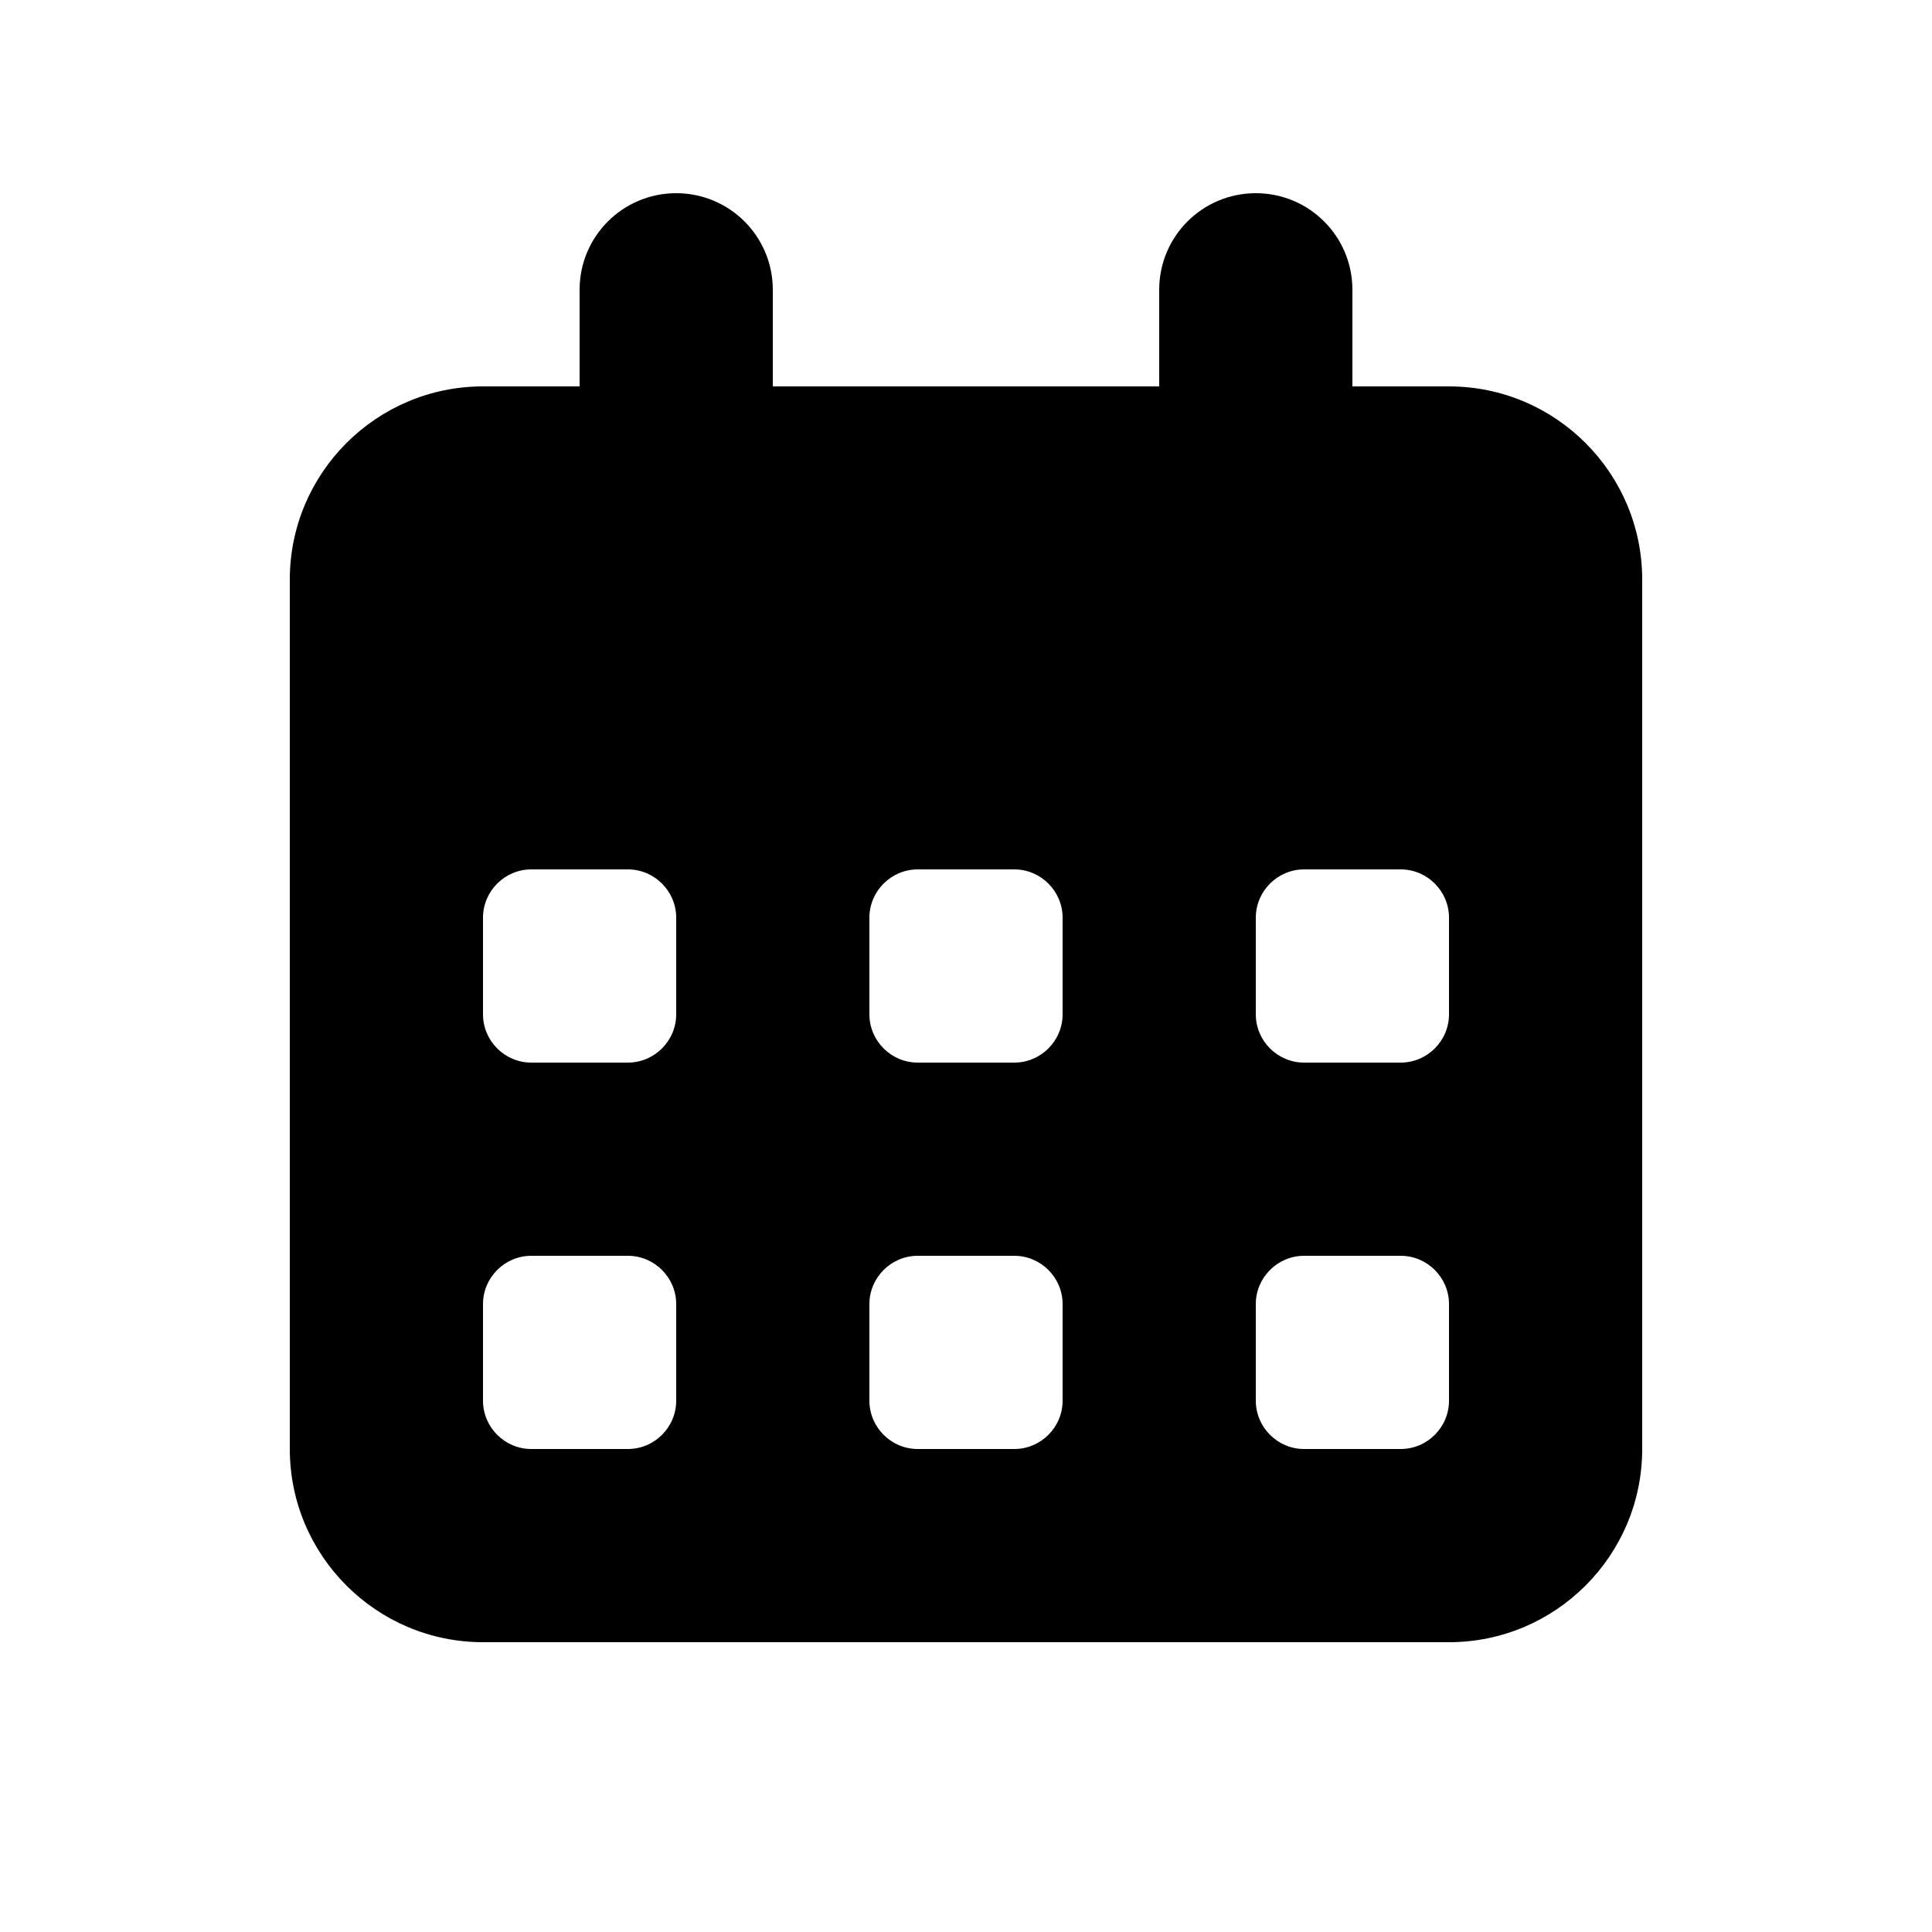
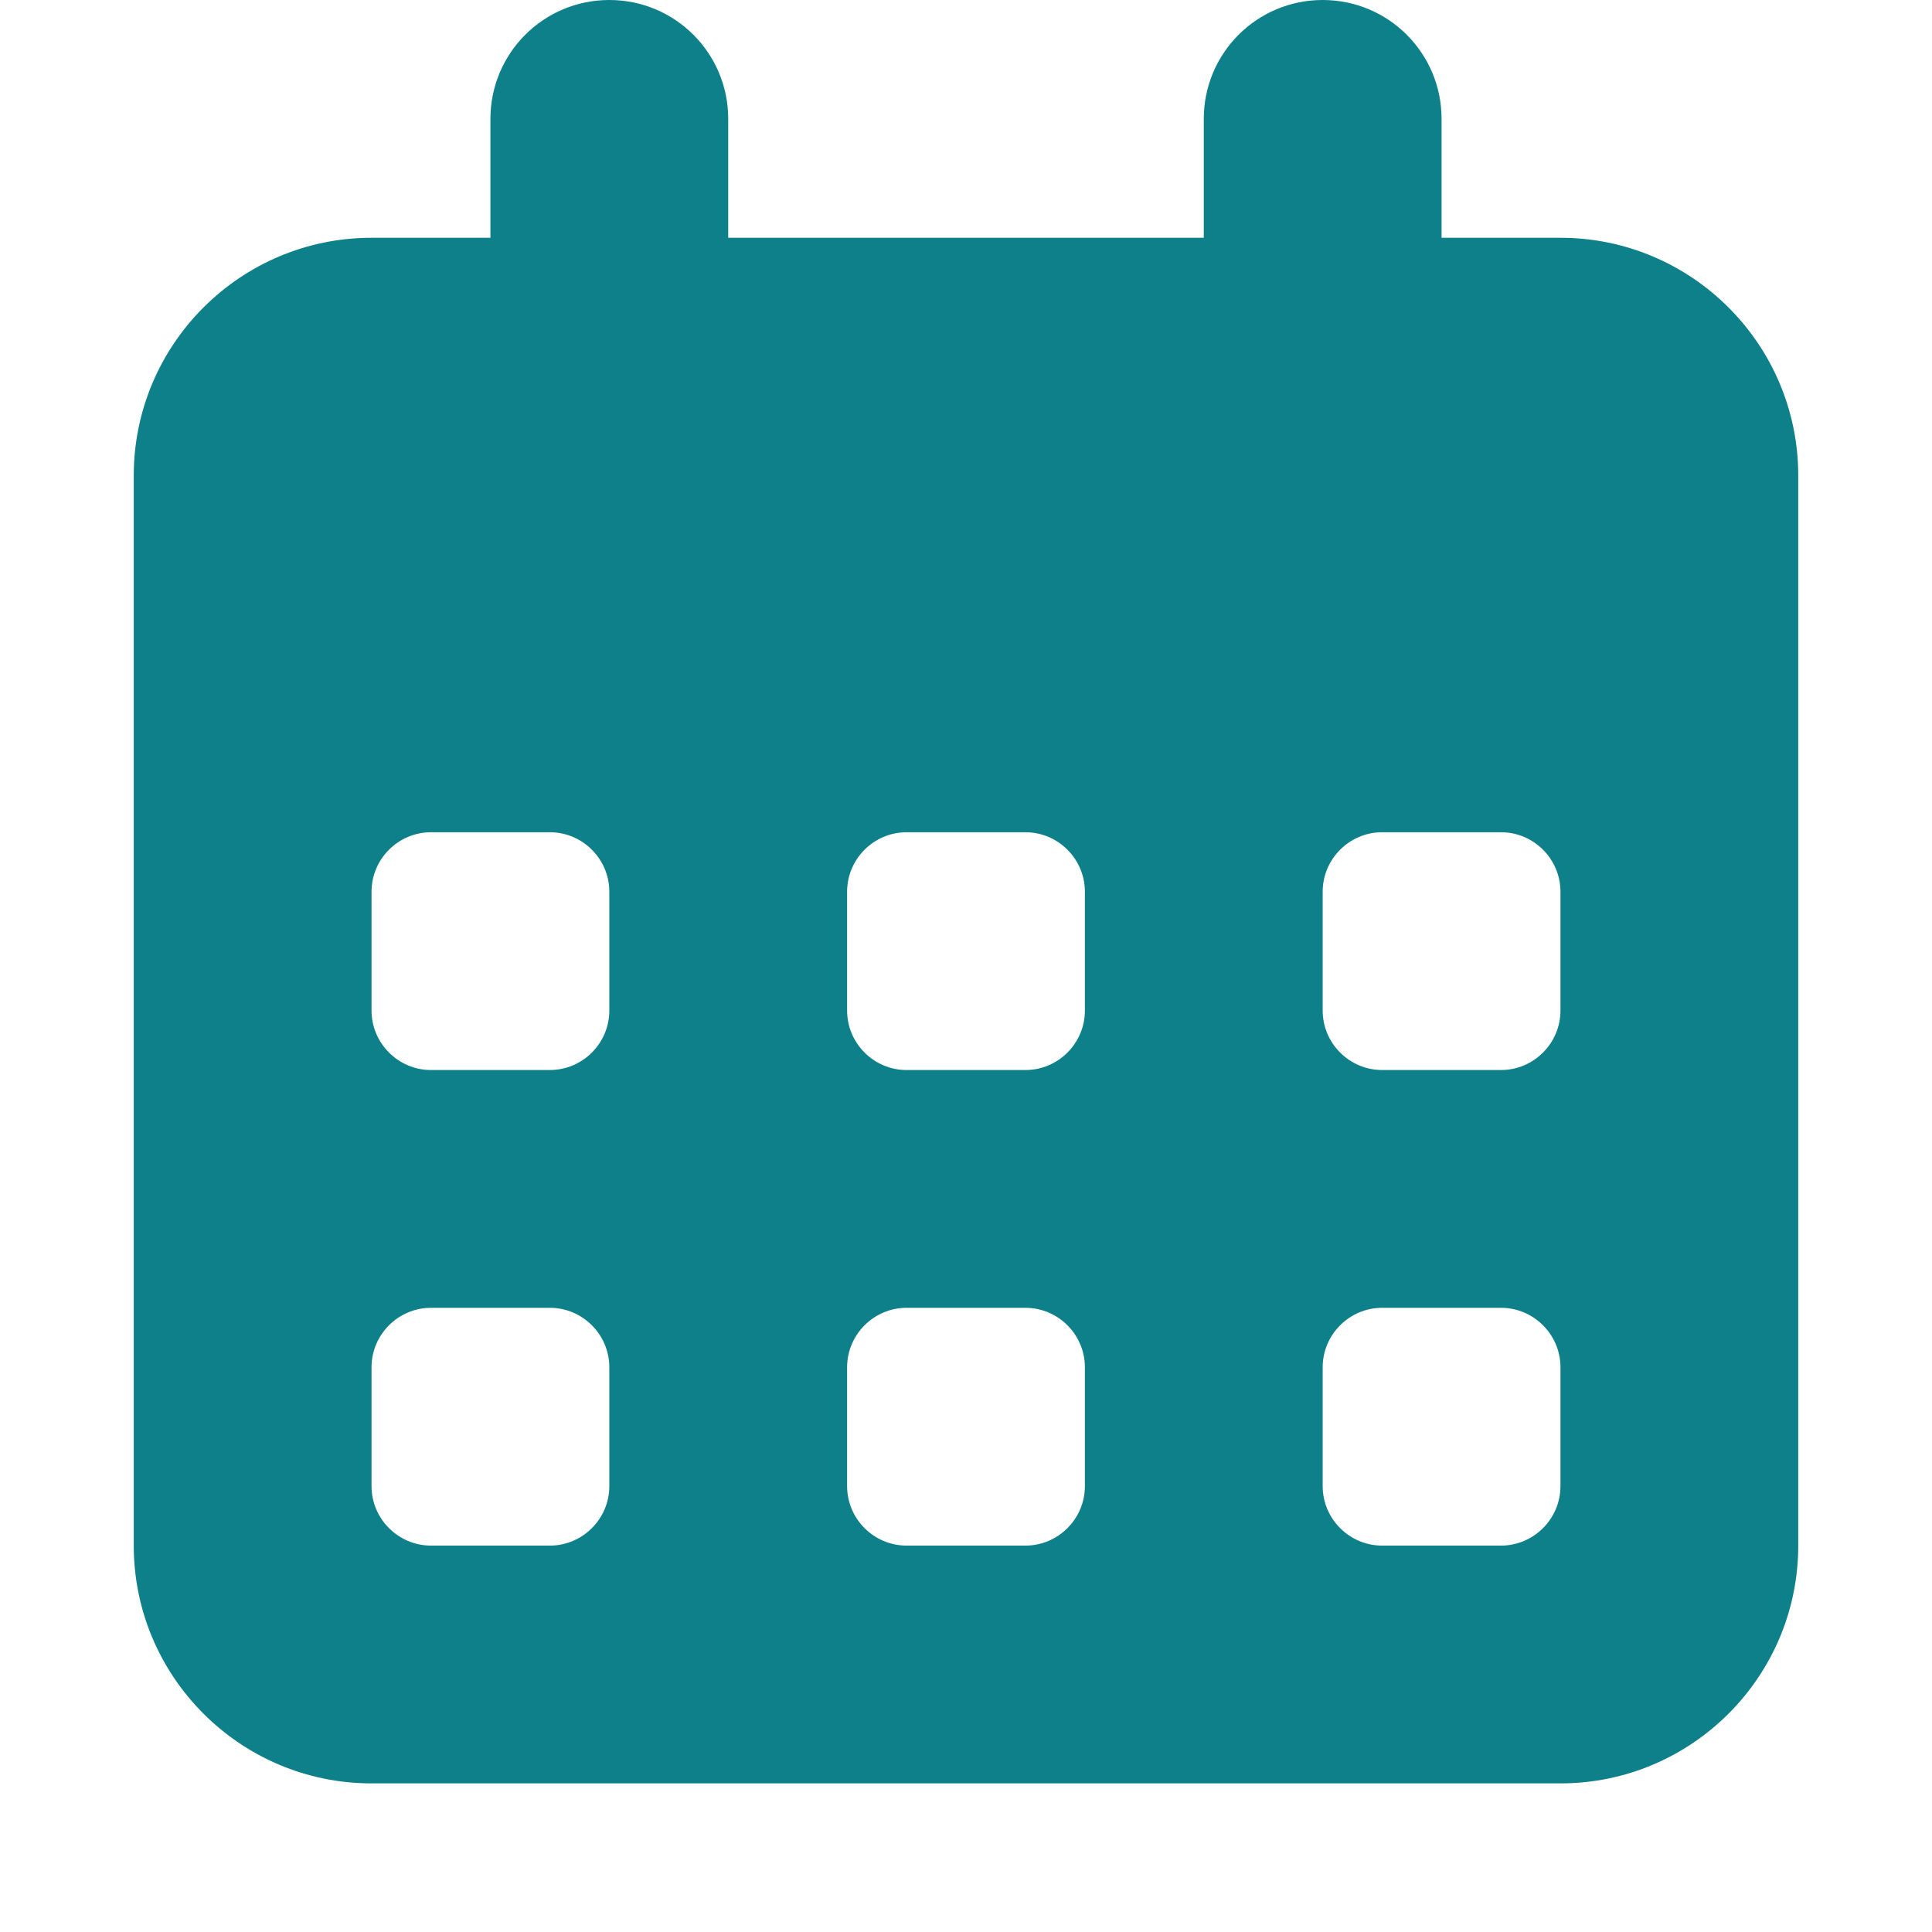
- <svg xmlns="http://www.w3.org/2000/svg" viewBox="0 0 640 640">
-   <path d="M224 64C241.7 64 256 78.3 256 96L256 128L384 128L384 96C384 78.3 398.3 64 416 64C433.7 64 448 78.3 448 96L448 128L480 128C515.3 128 544 156.7 544 192L544 480C544 515.3 515.3 544 480 544L160 544C124.7 544 96 515.3 96 480L96 192C96 156.7 124.7 128 160 128L192 128L192 96C192 78.3 206.3 64 224 64zM160 304L160 336C160 344.8 167.2 352 176 352L208 352C216.8 352 224 344.8 224 336L224 304C224 295.2 216.8 288 208 288L176 288C167.2 288 160 295.2 160 304zM288 304L288 336C288 344.8 295.2 352 304 352L336 352C344.8 352 352 344.8 352 336L352 304C352 295.2 344.8 288 336 288L304 288C295.2 288 288 295.2 288 304zM432 288C423.2 288 416 295.2 416 304L416 336C416 344.8 423.2 352 432 352L464 352C472.8 352 480 344.8 480 336L480 304C480 295.2 472.8 288 464 288L432 288zM160 432L160 464C160 472.8 167.2 480 176 480L208 480C216.8 480 224 472.8 224 464L224 432C224 423.2 216.8 416 208 416L176 416C167.2 416 160 423.2 160 432zM304 416C295.2 416 288 423.2 288 432L288 464C288 472.8 295.2 480 304 480L336 480C344.8 480 352 472.8 352 464L352 432C352 423.2 344.8 416 336 416L304 416zM416 432L416 464C416 472.8 423.2 480 432 480L464 480C472.8 480 480 472.8 480 464L480 432C480 423.2 472.8 416 464 416L432 416C423.2 416 416 423.2 416 432z" />
+ <svg xmlns="http://www.w3.org/2000/svg" viewBox="60 64 520 520">
+   <path fill="#0e808a" d="M224 64C241.7 64 256 78.3 256 96L256 128L384 128L384 96C384 78.3 398.3 64 416 64C433.7 64 448 78.3 448 96L448 128L480 128C515.3 128 544 156.7 544 192L544 480C544 515.3 515.3 544 480 544L160 544C124.7 544 96 515.3 96 480L96 192C96 156.7 124.7 128 160 128L192 128L192 96C192 78.3 206.3 64 224 64zM160 304L160 336C160 344.8 167.2 352 176 352L208 352C216.8 352 224 344.8 224 336L224 304C224 295.2 216.8 288 208 288L176 288C167.2 288 160 295.2 160 304zM288 304L288 336C288 344.8 295.2 352 304 352L336 352C344.8 352 352 344.8 352 336L352 304C352 295.2 344.8 288 336 288L304 288C295.2 288 288 295.2 288 304zM432 288C423.2 288 416 295.2 416 304L416 336C416 344.8 423.2 352 432 352L464 352C472.8 352 480 344.8 480 336L480 304C480 295.2 472.8 288 464 288L432 288zM160 432L160 464C160 472.8 167.2 480 176 480L208 480C216.8 480 224 472.8 224 464L224 432C224 423.2 216.8 416 208 416L176 416C167.2 416 160 423.2 160 432zM304 416C295.2 416 288 423.2 288 432L288 464C288 472.8 295.2 480 304 480L336 480C344.8 480 352 472.8 352 464L352 432C352 423.2 344.8 416 336 416L304 416zM416 432L416 464C416 472.8 423.2 480 432 480L464 480C472.8 480 480 472.8 480 464L480 432C480 423.2 472.8 416 464 416L432 416C423.2 416 416 423.2 416 432z" />
</svg>
